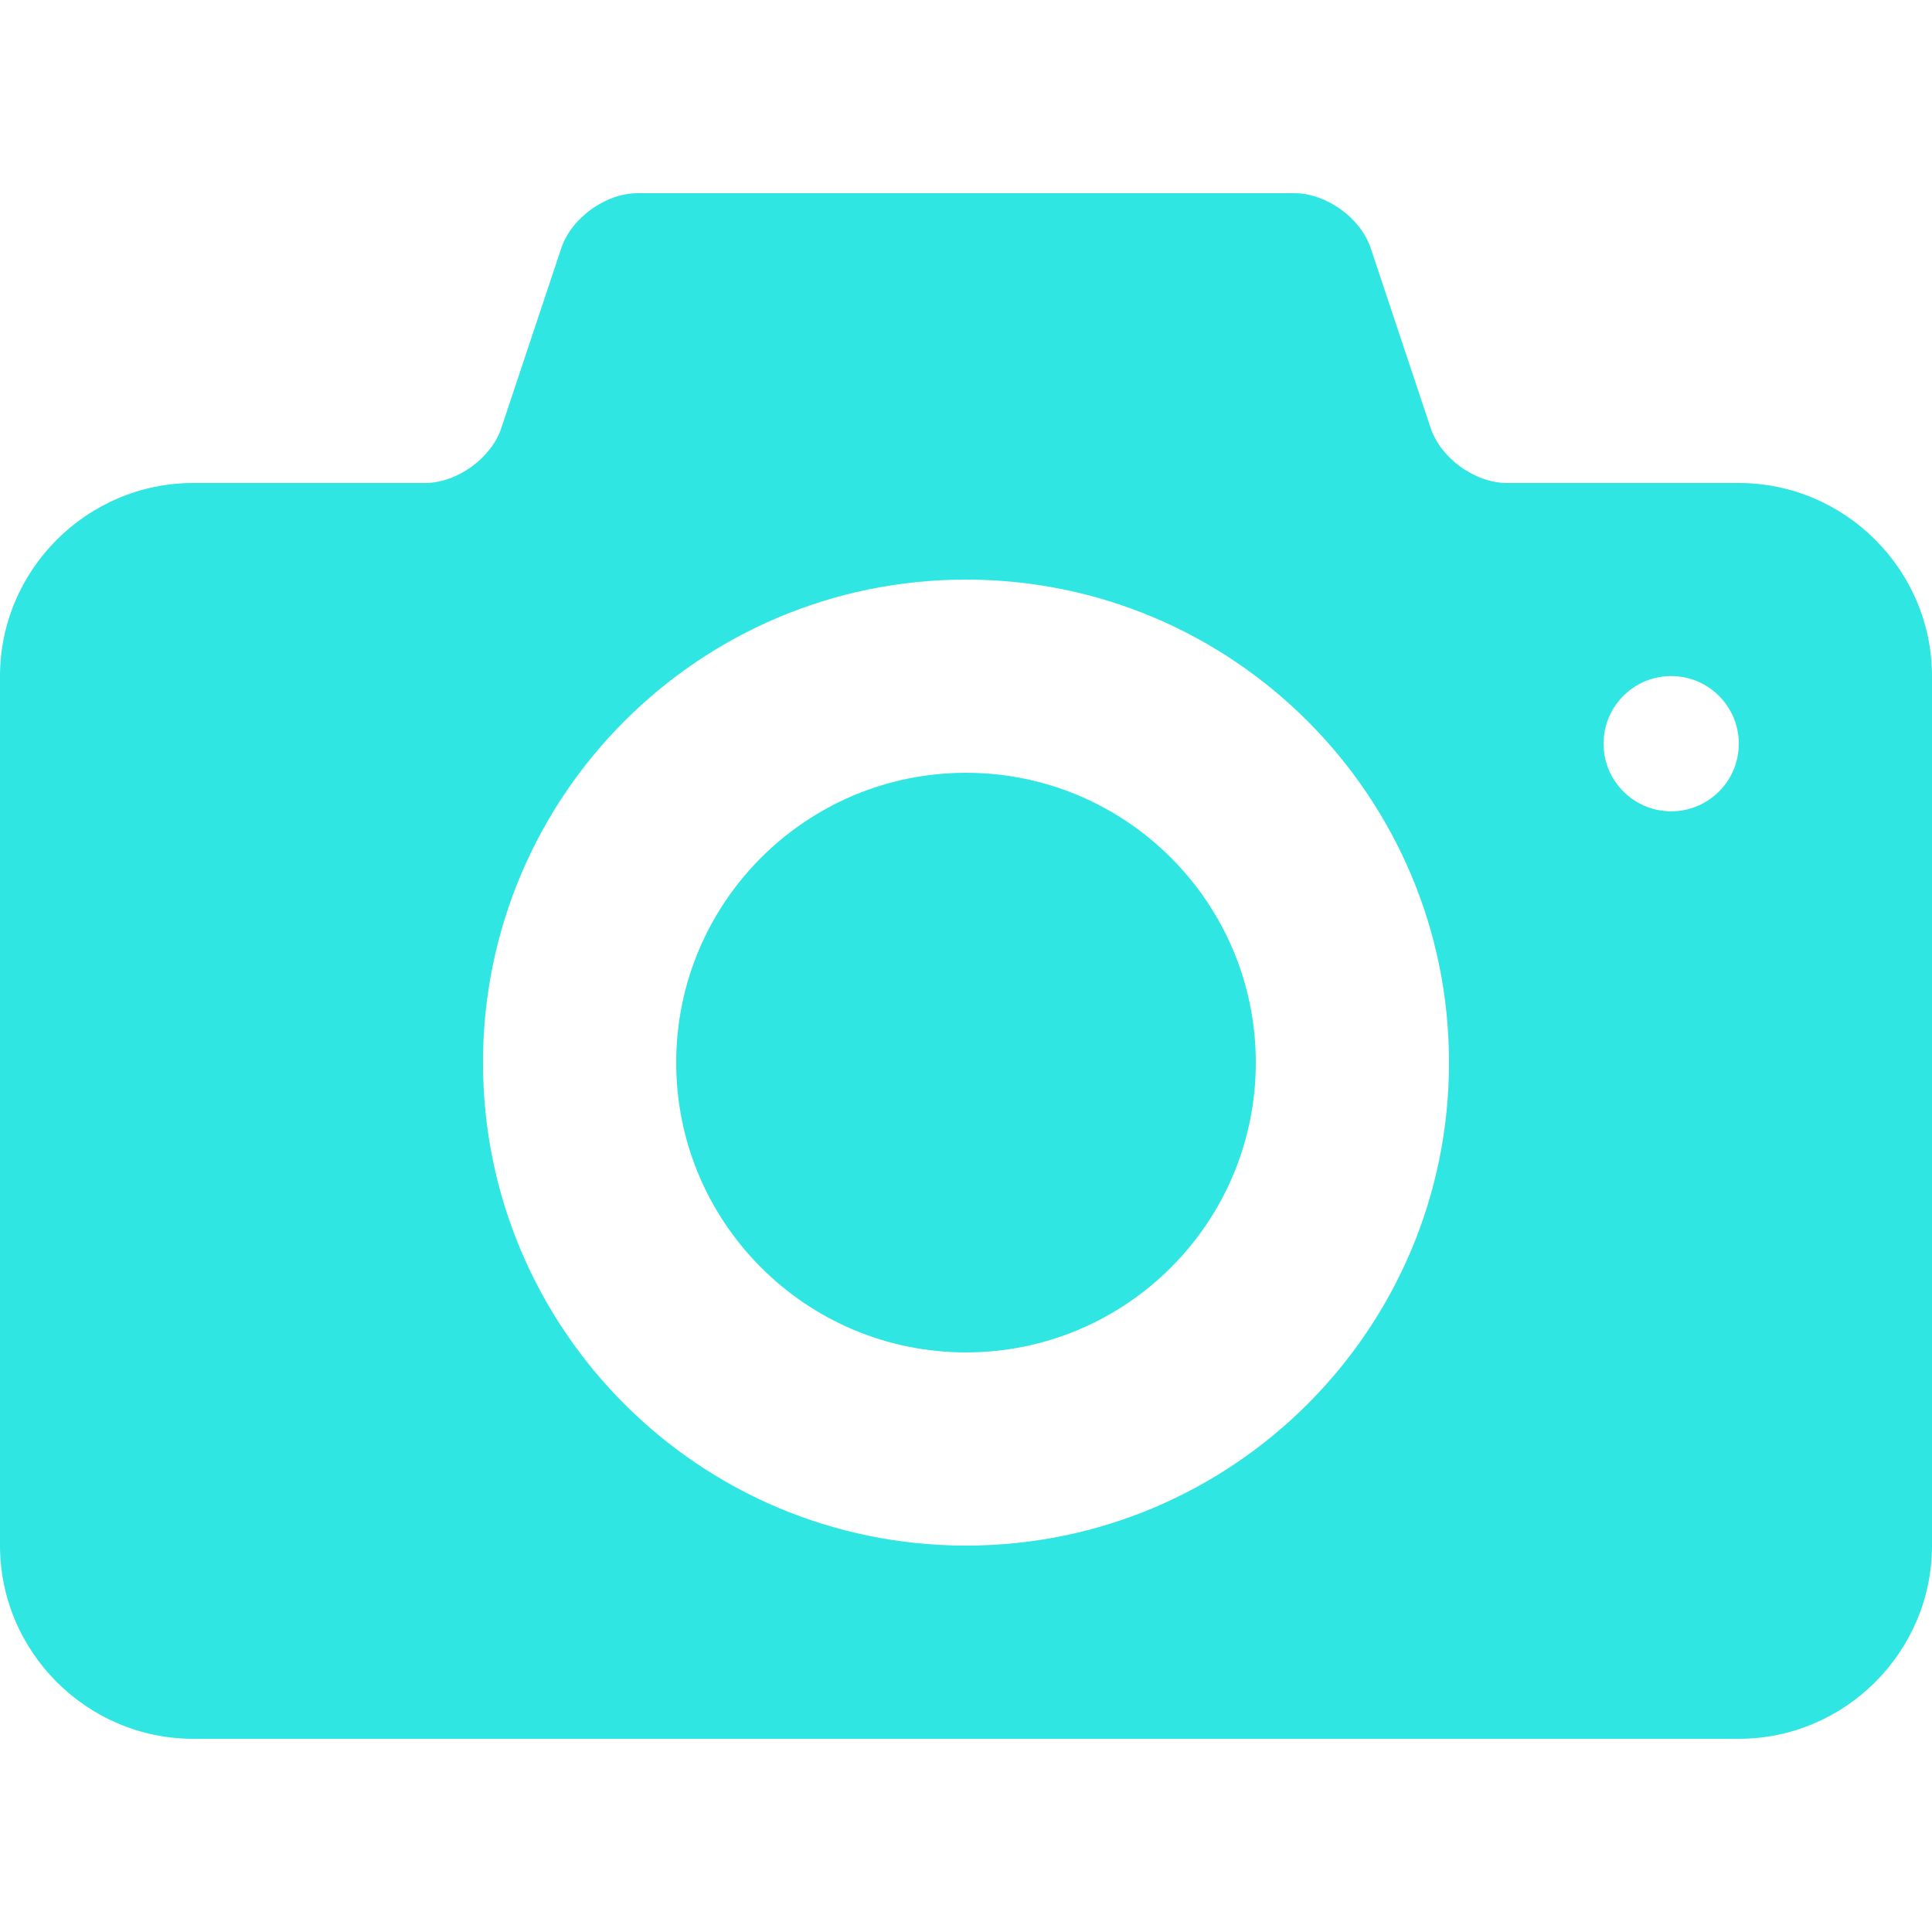
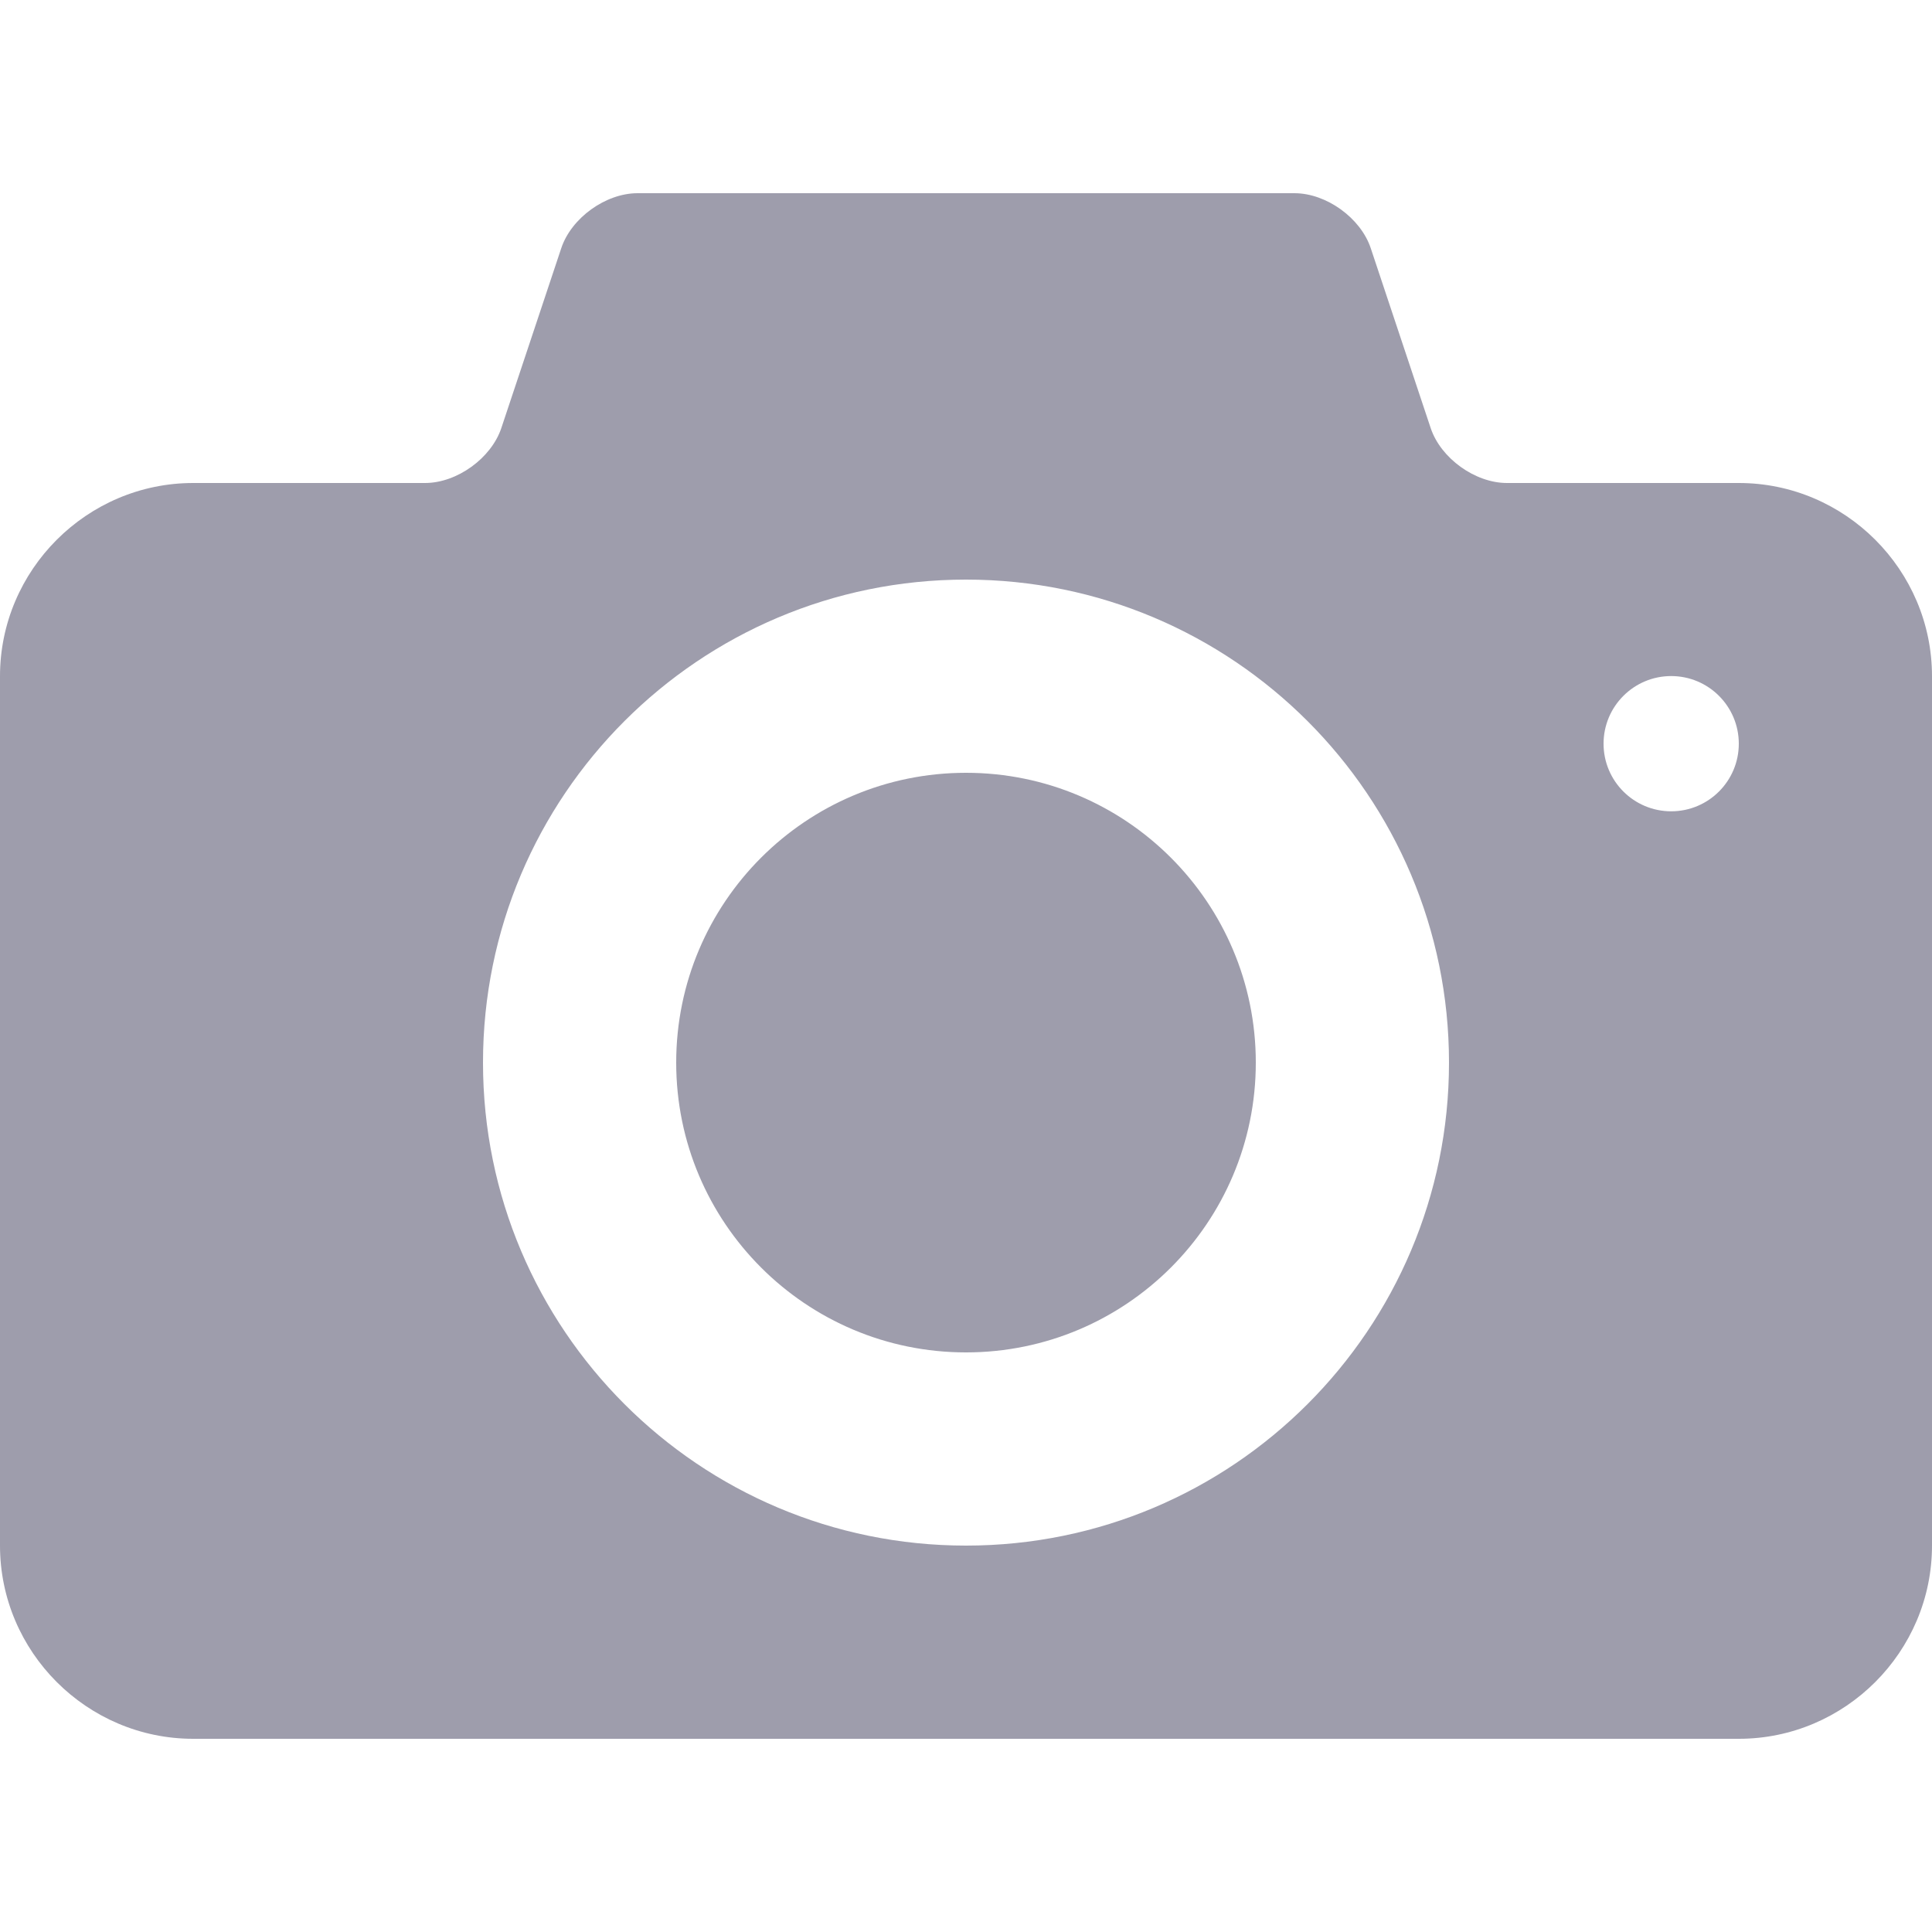
<svg xmlns="http://www.w3.org/2000/svg" version="1.1" id="Capa_1" x="0px" y="0px" viewBox="0 0 100 100" style="enable-background:new 0 0 100 100;" xml:space="preserve">
  <g>
    <g>
-       <path style="fill:#2fe6e2;" d="M50,40c-8.285,0-15,6.718-15,15c0,8.285,6.715,15,15,15c8.283,0,15-6.715,15-15    C65,46.718,58.283,40,50,40z M90,25H78c-1.65,0-3.428-1.28-3.949-2.846l-3.102-9.309C70.426,11.28,68.65,10,67,10H33    c-1.65,0-3.428,1.28-3.949,2.846l-3.102,9.309C25.426,23.72,23.65,25,22,25H10C4.5,25,0,29.5,0,35v45c0,5.5,4.5,10,10,10h80    c5.5,0,10-4.5,10-10V35C100,29.5,95.5,25,90,25z M50,80c-13.807,0-25-11.193-25-25c0-13.806,11.193-25,25-25    c13.805,0,25,11.194,25,25C75,68.807,63.805,80,50,80z M86.5,41.993c-1.932,0-3.5-1.566-3.5-3.5c0-1.932,1.568-3.5,3.5-3.5    c1.934,0,3.5,1.568,3.5,3.5C90,40.427,88.433,41.993,86.5,41.993z" />
+       <path style="fill:#9e9dac;" d="M50,40c-8.285,0-15,6.718-15,15c0,8.285,6.715,15,15,15c8.283,0,15-6.715,15-15    C65,46.718,58.283,40,50,40z M90,25H78c-1.65,0-3.428-1.28-3.949-2.846l-3.102-9.309C70.426,11.28,68.65,10,67,10H33    c-1.65,0-3.428,1.28-3.949,2.846l-3.102,9.309C25.426,23.72,23.65,25,22,25H10C4.5,25,0,29.5,0,35v45c0,5.5,4.5,10,10,10h80    c5.5,0,10-4.5,10-10V35C100,29.5,95.5,25,90,25z M50,80c-13.807,0-25-11.193-25-25c0-13.806,11.193-25,25-25    c13.805,0,25,11.194,25,25C75,68.807,63.805,80,50,80z M86.5,41.993c-1.932,0-3.5-1.566-3.5-3.5c0-1.932,1.568-3.5,3.5-3.5    c1.934,0,3.5,1.568,3.5,3.5C90,40.427,88.433,41.993,86.5,41.993z" />
    </g>
  </g>
  <g>
</g>
  <g>
</g>
  <g>
</g>
  <g>
</g>
  <g>
</g>
  <g>
</g>
  <g>
</g>
  <g>
</g>
  <g>
</g>
  <g>
</g>
  <g>
</g>
  <g>
</g>
  <g>
</g>
  <g>
</g>
  <g>
</g>
</svg>
